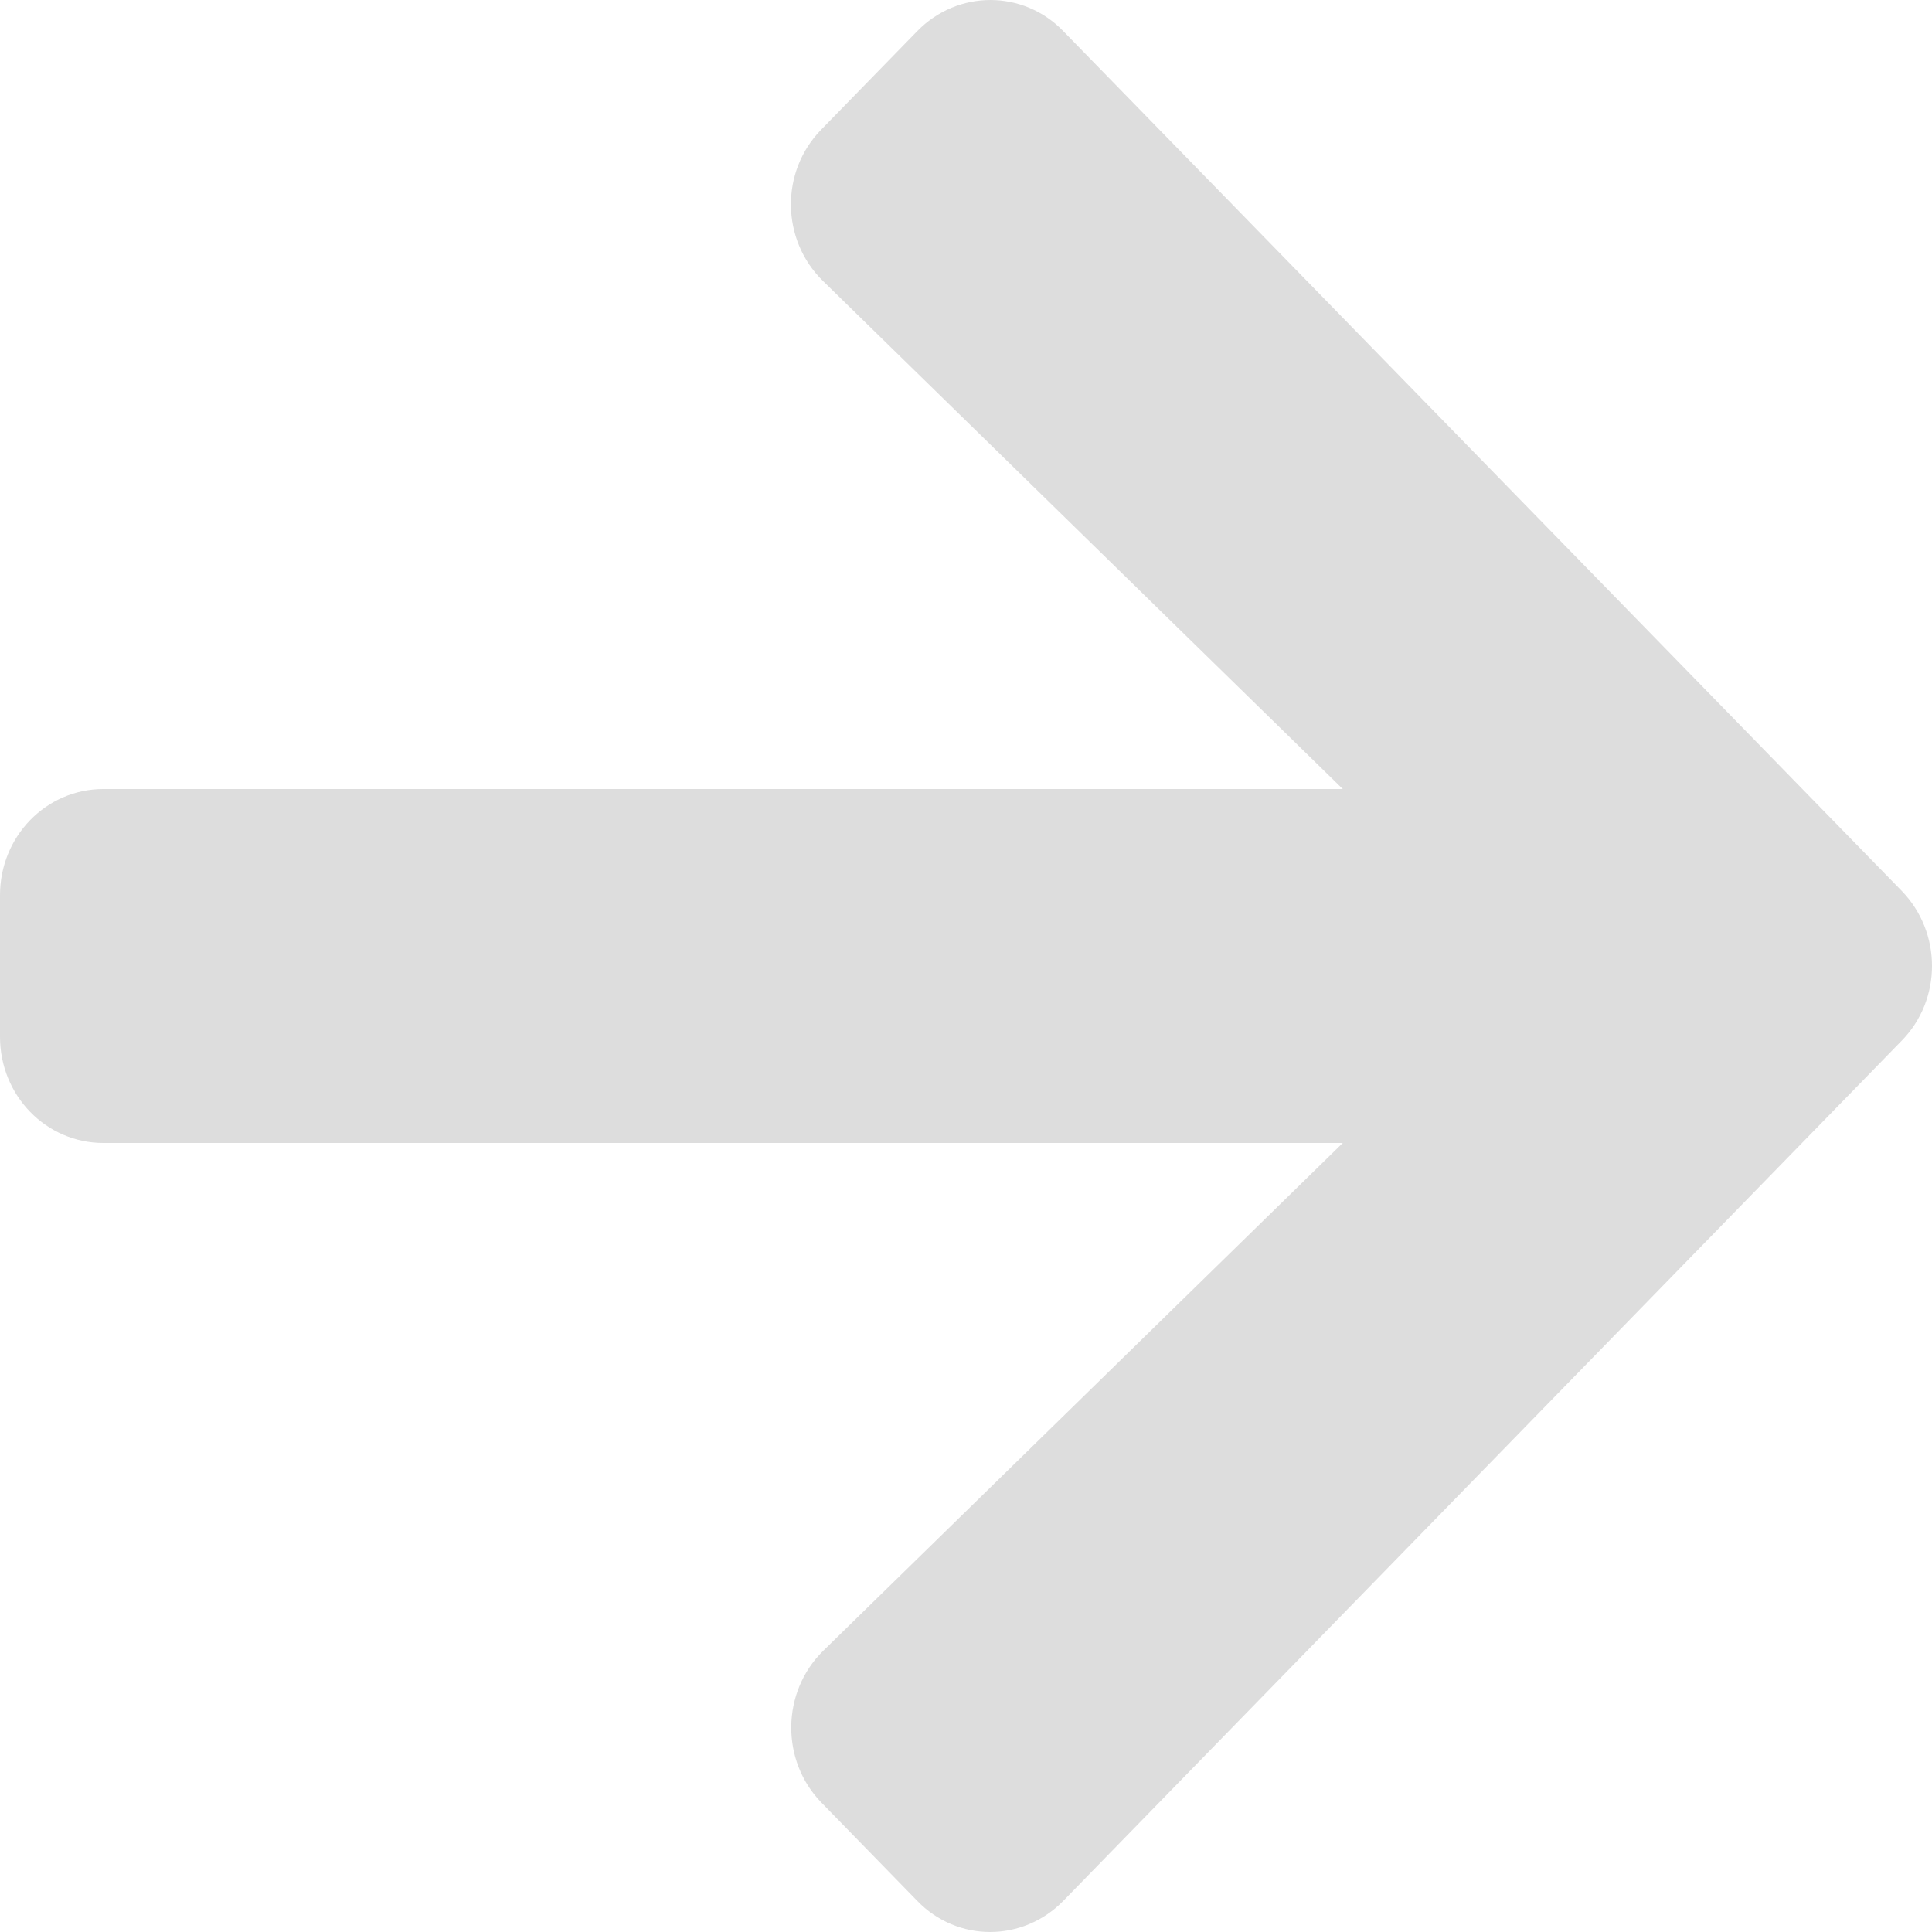
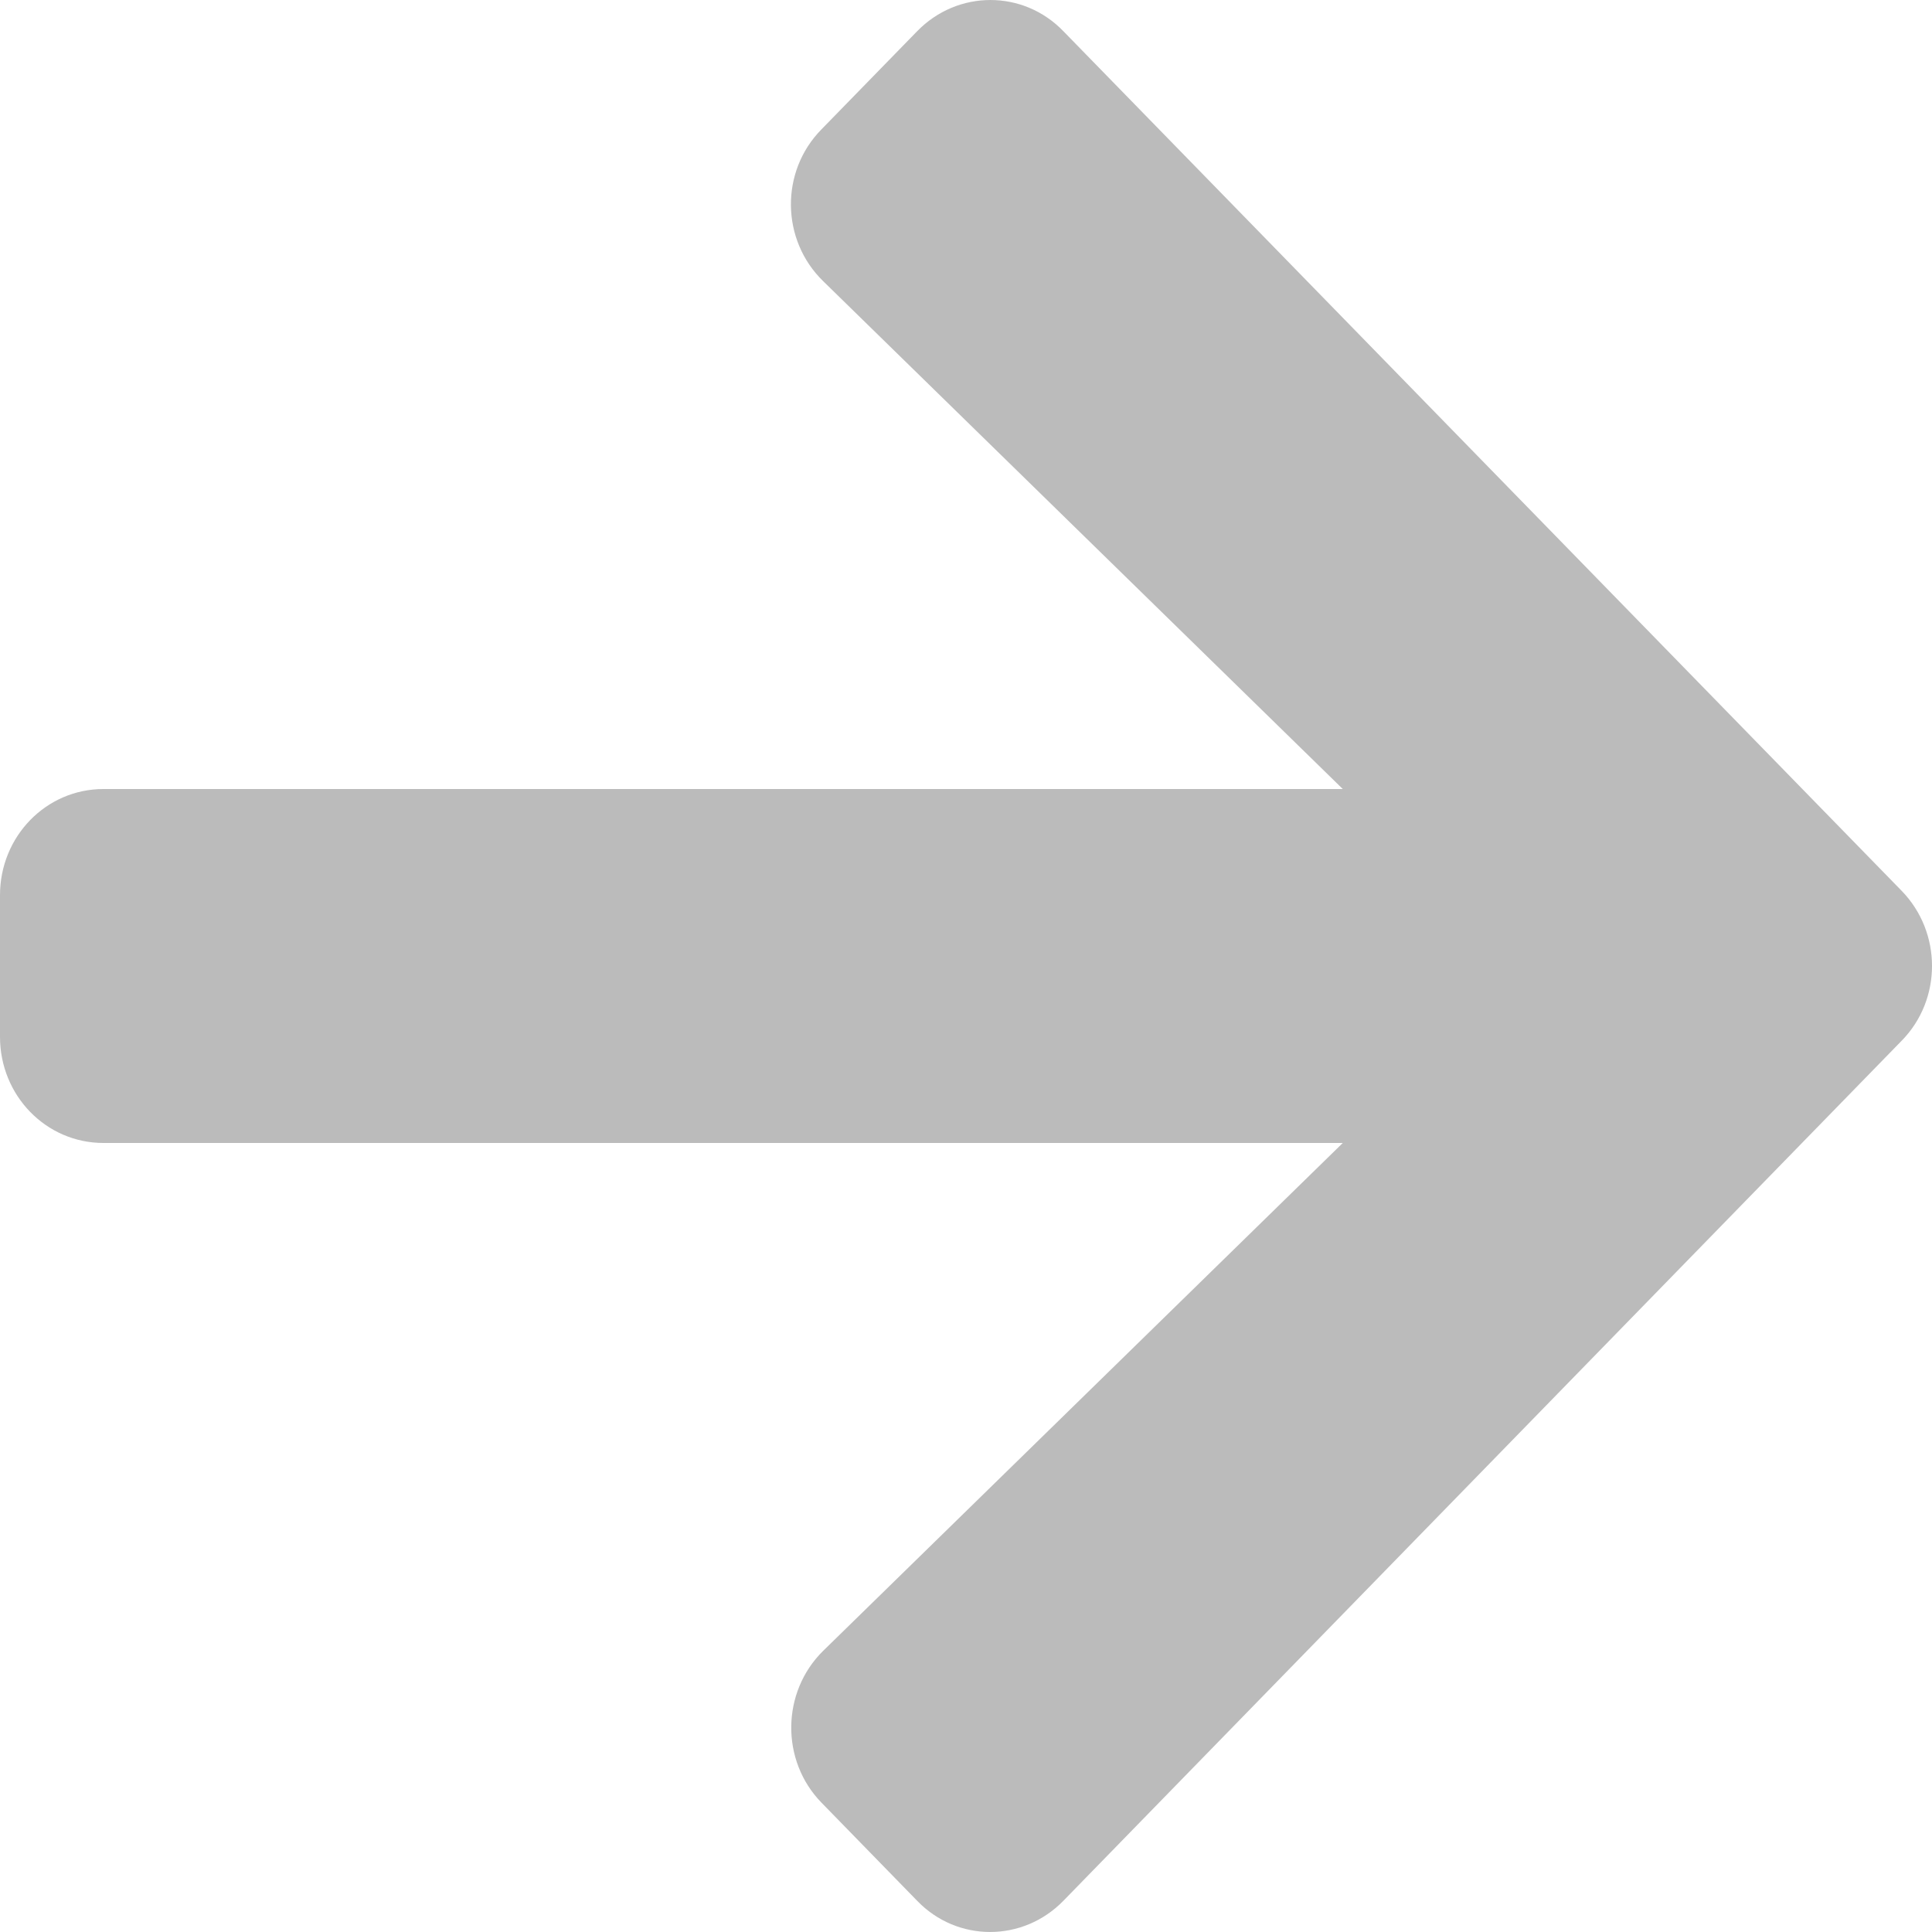
<svg xmlns="http://www.w3.org/2000/svg" width="48" height="48" viewBox="0 0 48 48" fill="none">
-   <path d="M20.408 3.215L22.787 0.775C23.794 -0.258 25.422 -0.258 26.419 0.775L47.245 22.131C48.252 23.165 48.252 24.835 47.245 25.858L26.419 47.225C25.411 48.258 23.783 48.258 22.787 47.225L20.408 44.785C19.391 43.741 19.412 42.037 20.451 41.015L33.361 28.397H2.571C1.146 28.397 0 27.221 0 25.759V22.241C0 20.779 1.146 19.603 2.571 19.603H33.361L20.451 6.985C19.401 5.963 19.38 4.259 20.408 3.215Z" fill="#DDDDDD" />
+   <path d="M20.408 3.215L22.787 0.775C23.794 -0.258 25.422 -0.258 26.419 0.775L47.245 22.131C48.252 23.165 48.252 24.835 47.245 25.858L26.419 47.225C25.411 48.258 23.783 48.258 22.787 47.225L20.408 44.785C19.391 43.741 19.412 42.037 20.451 41.015L33.361 28.397H2.571C1.146 28.397 0 27.221 0 25.759V22.241C0 20.779 1.146 19.603 2.571 19.603H33.361L20.451 6.985C19.401 5.963 19.38 4.259 20.408 3.215Z" fill="#BBBBBB" />
</svg>
